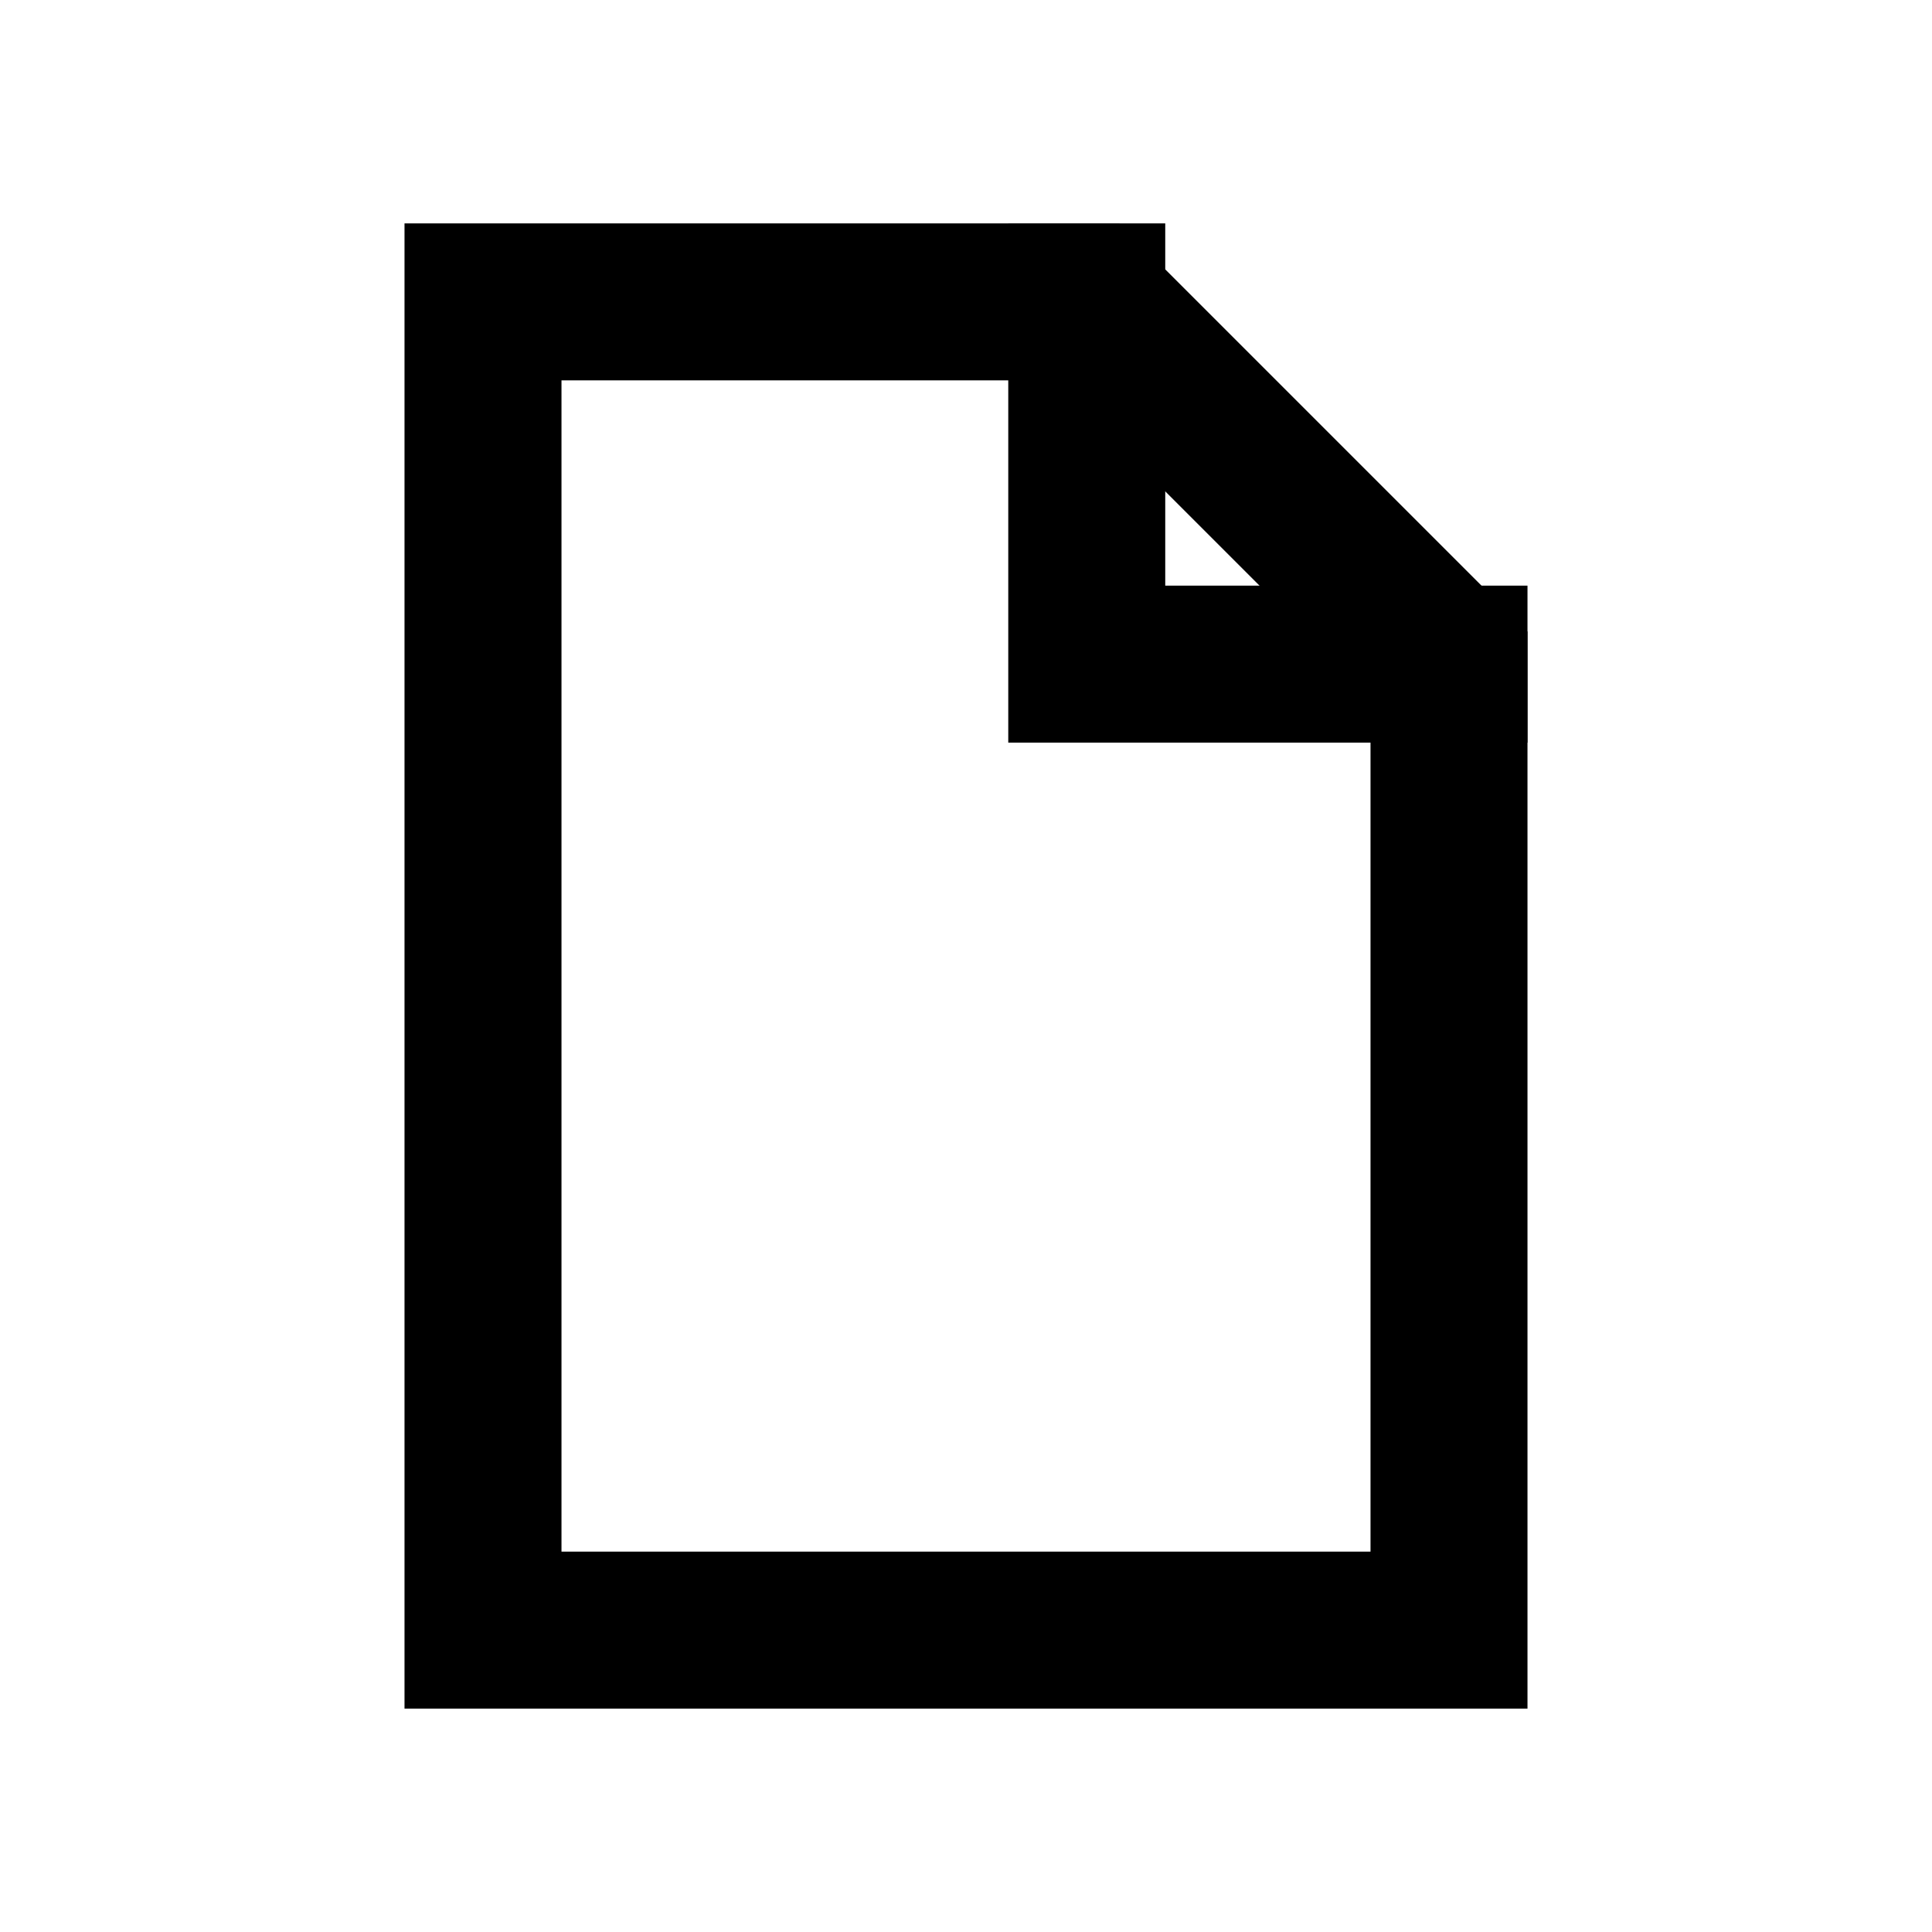
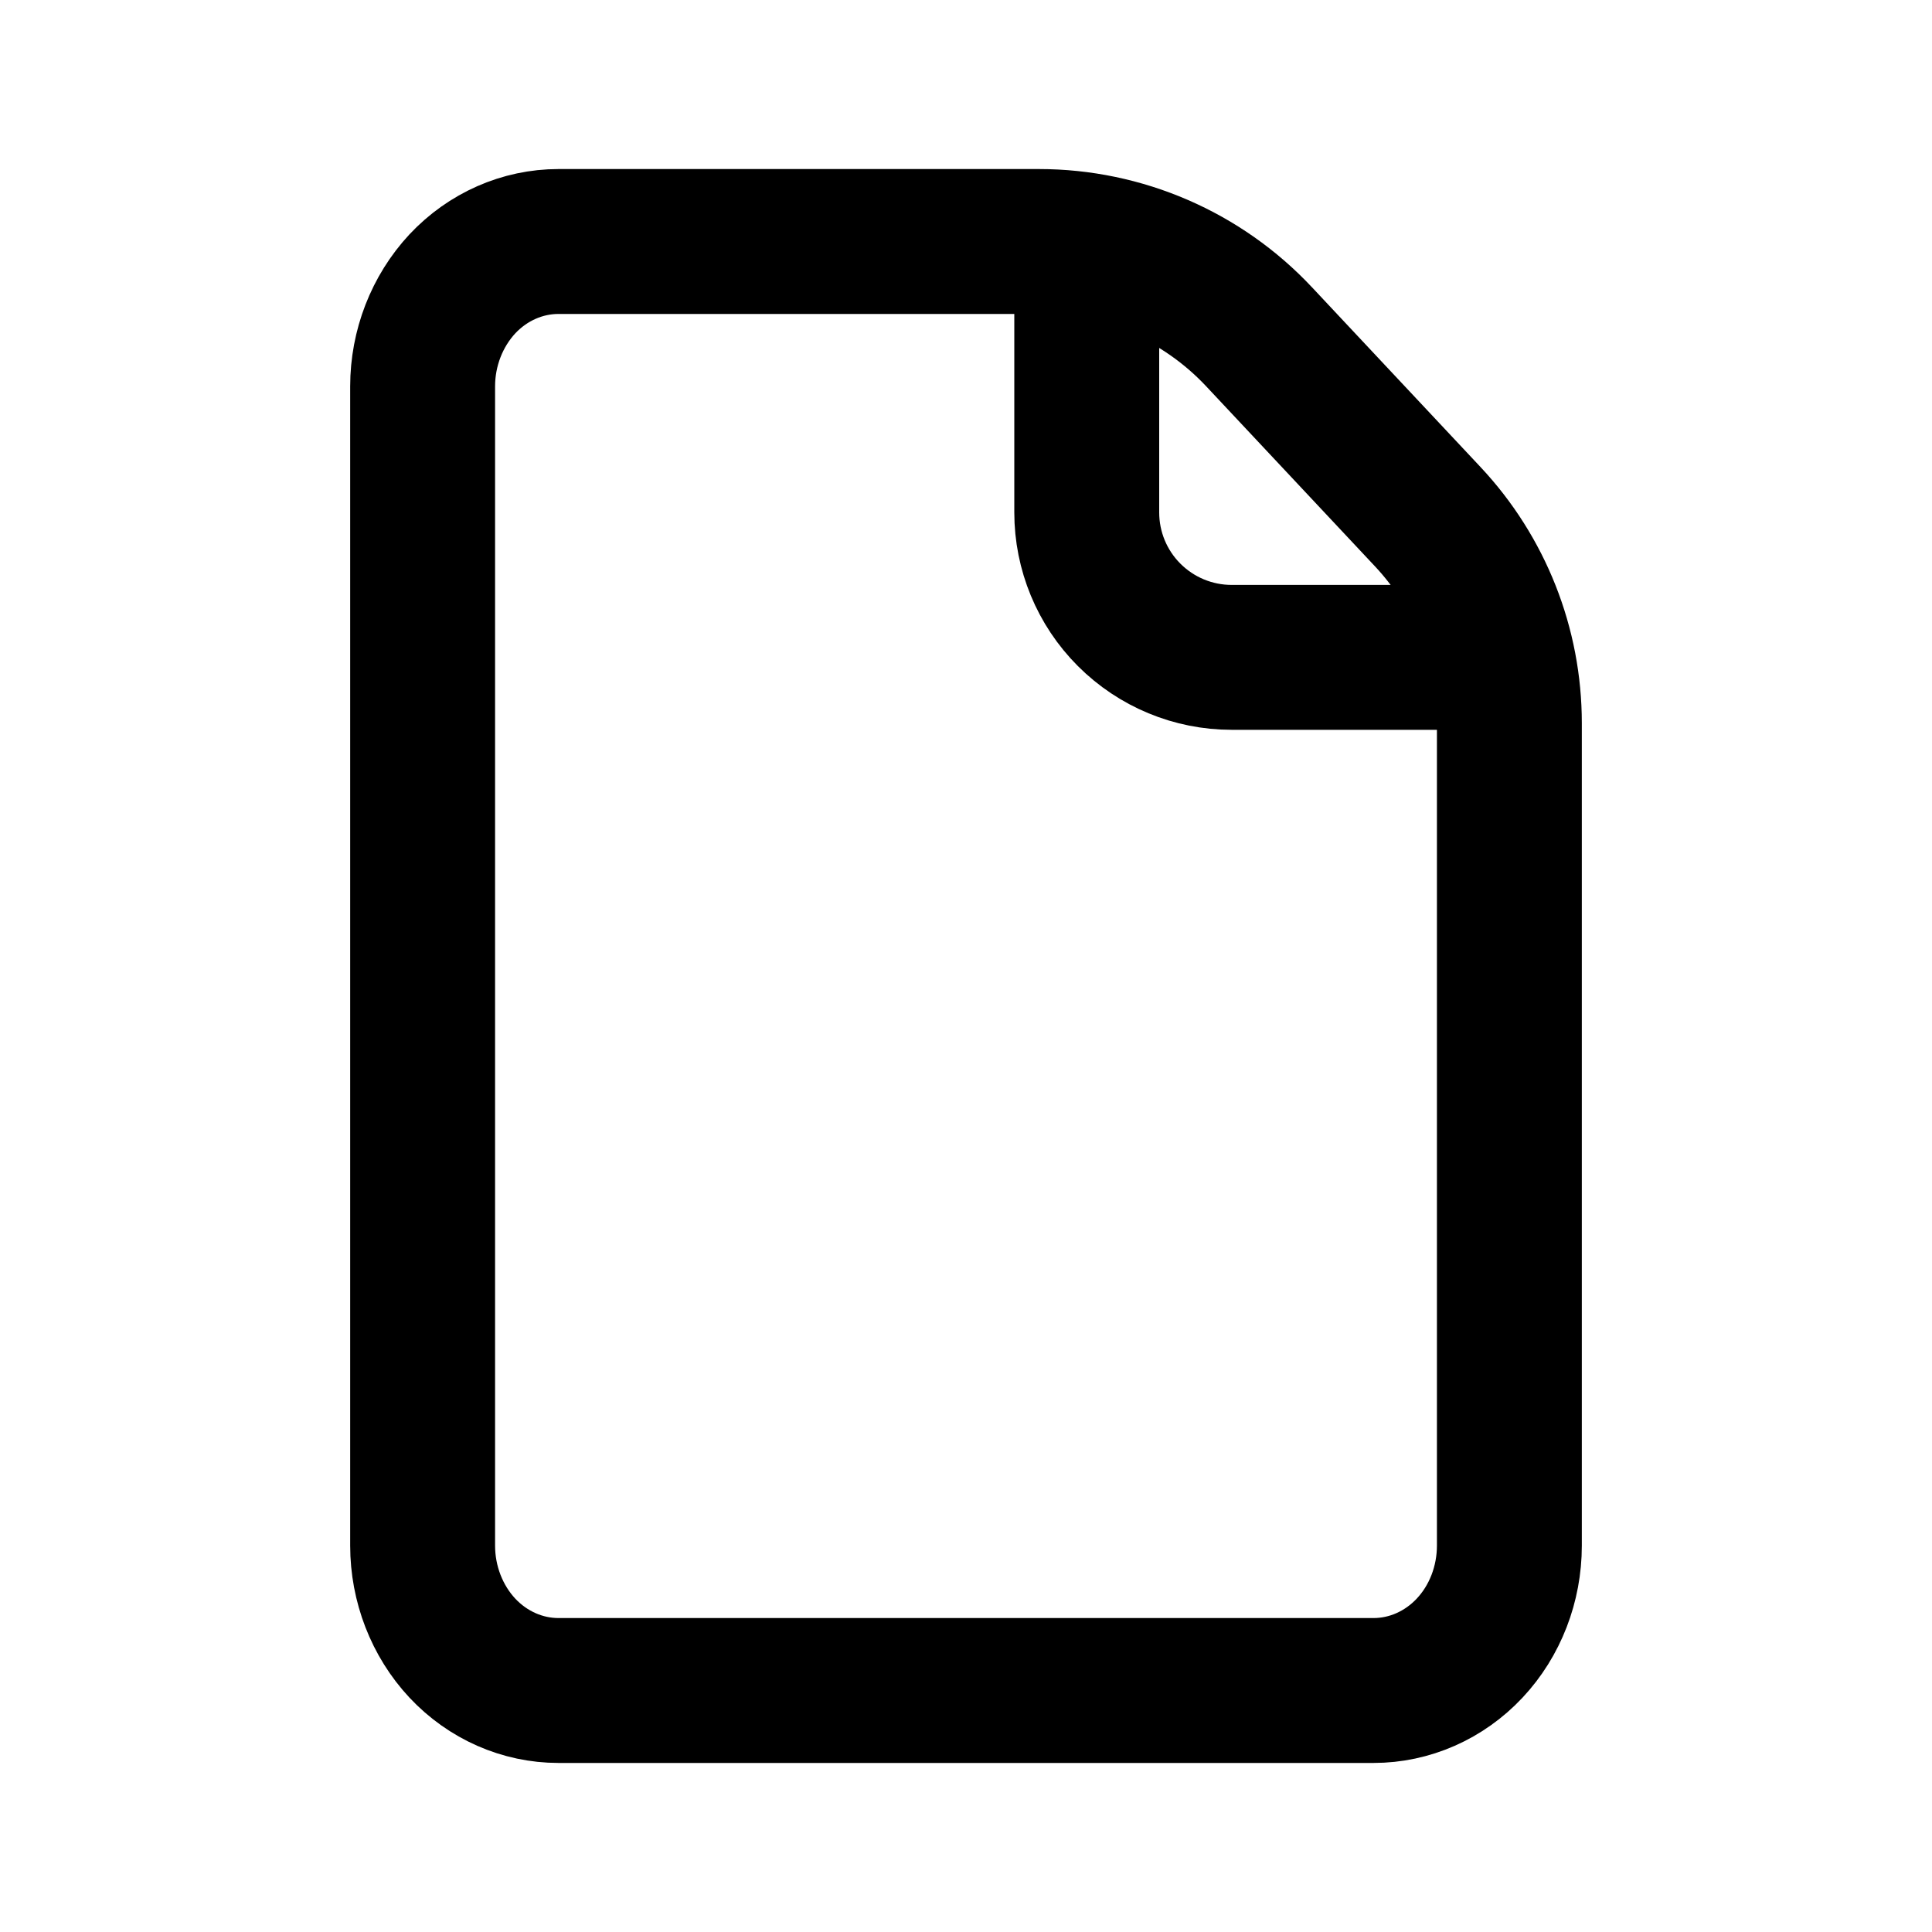
<svg xmlns="http://www.w3.org/2000/svg" width="16" height="16" viewBox="0 0 16 16" fill="none">
-   <g stroke="currentColor" stroke-width="1.3" stroke-linecap="square" stroke-linejoin="miter" stroke-miterlimit="10">
-     <path d="M4 2.5h5l3 3V13.5H4Z" />
-     <path d="M9 2.5v3h3" />
-   </g>
+   <path d="M9 2V4.244C9 4.562 9.126 4.867 9.351 5.092C9.577 5.318 9.882 5.444 10.2 5.444H12.5" stroke="currentColor" stroke-width="1.2" stroke-linejoin="round" />
+   <path d="M10.428 2.79C9.956 2.286 9.295 2 8.604 2H4.625C4.327 2 4.04 2.126 3.829 2.351C3.619 2.577 3.5 2.882 3.5 3.2V12.8C3.5 13.118 3.619 13.424 3.829 13.649C4.04 13.874 4.327 14 4.625 14H11.375C11.673 14 11.96 13.874 12.171 13.649C12.382 13.424 12.5 13.118 12.5 12.8V5.989C12.5 5.353 12.258 4.742 11.824 4.279L10.428 2.79Z" stroke="currentColor" stroke-width="1.2" stroke-linecap="round" stroke-linejoin="round" />
</svg>
